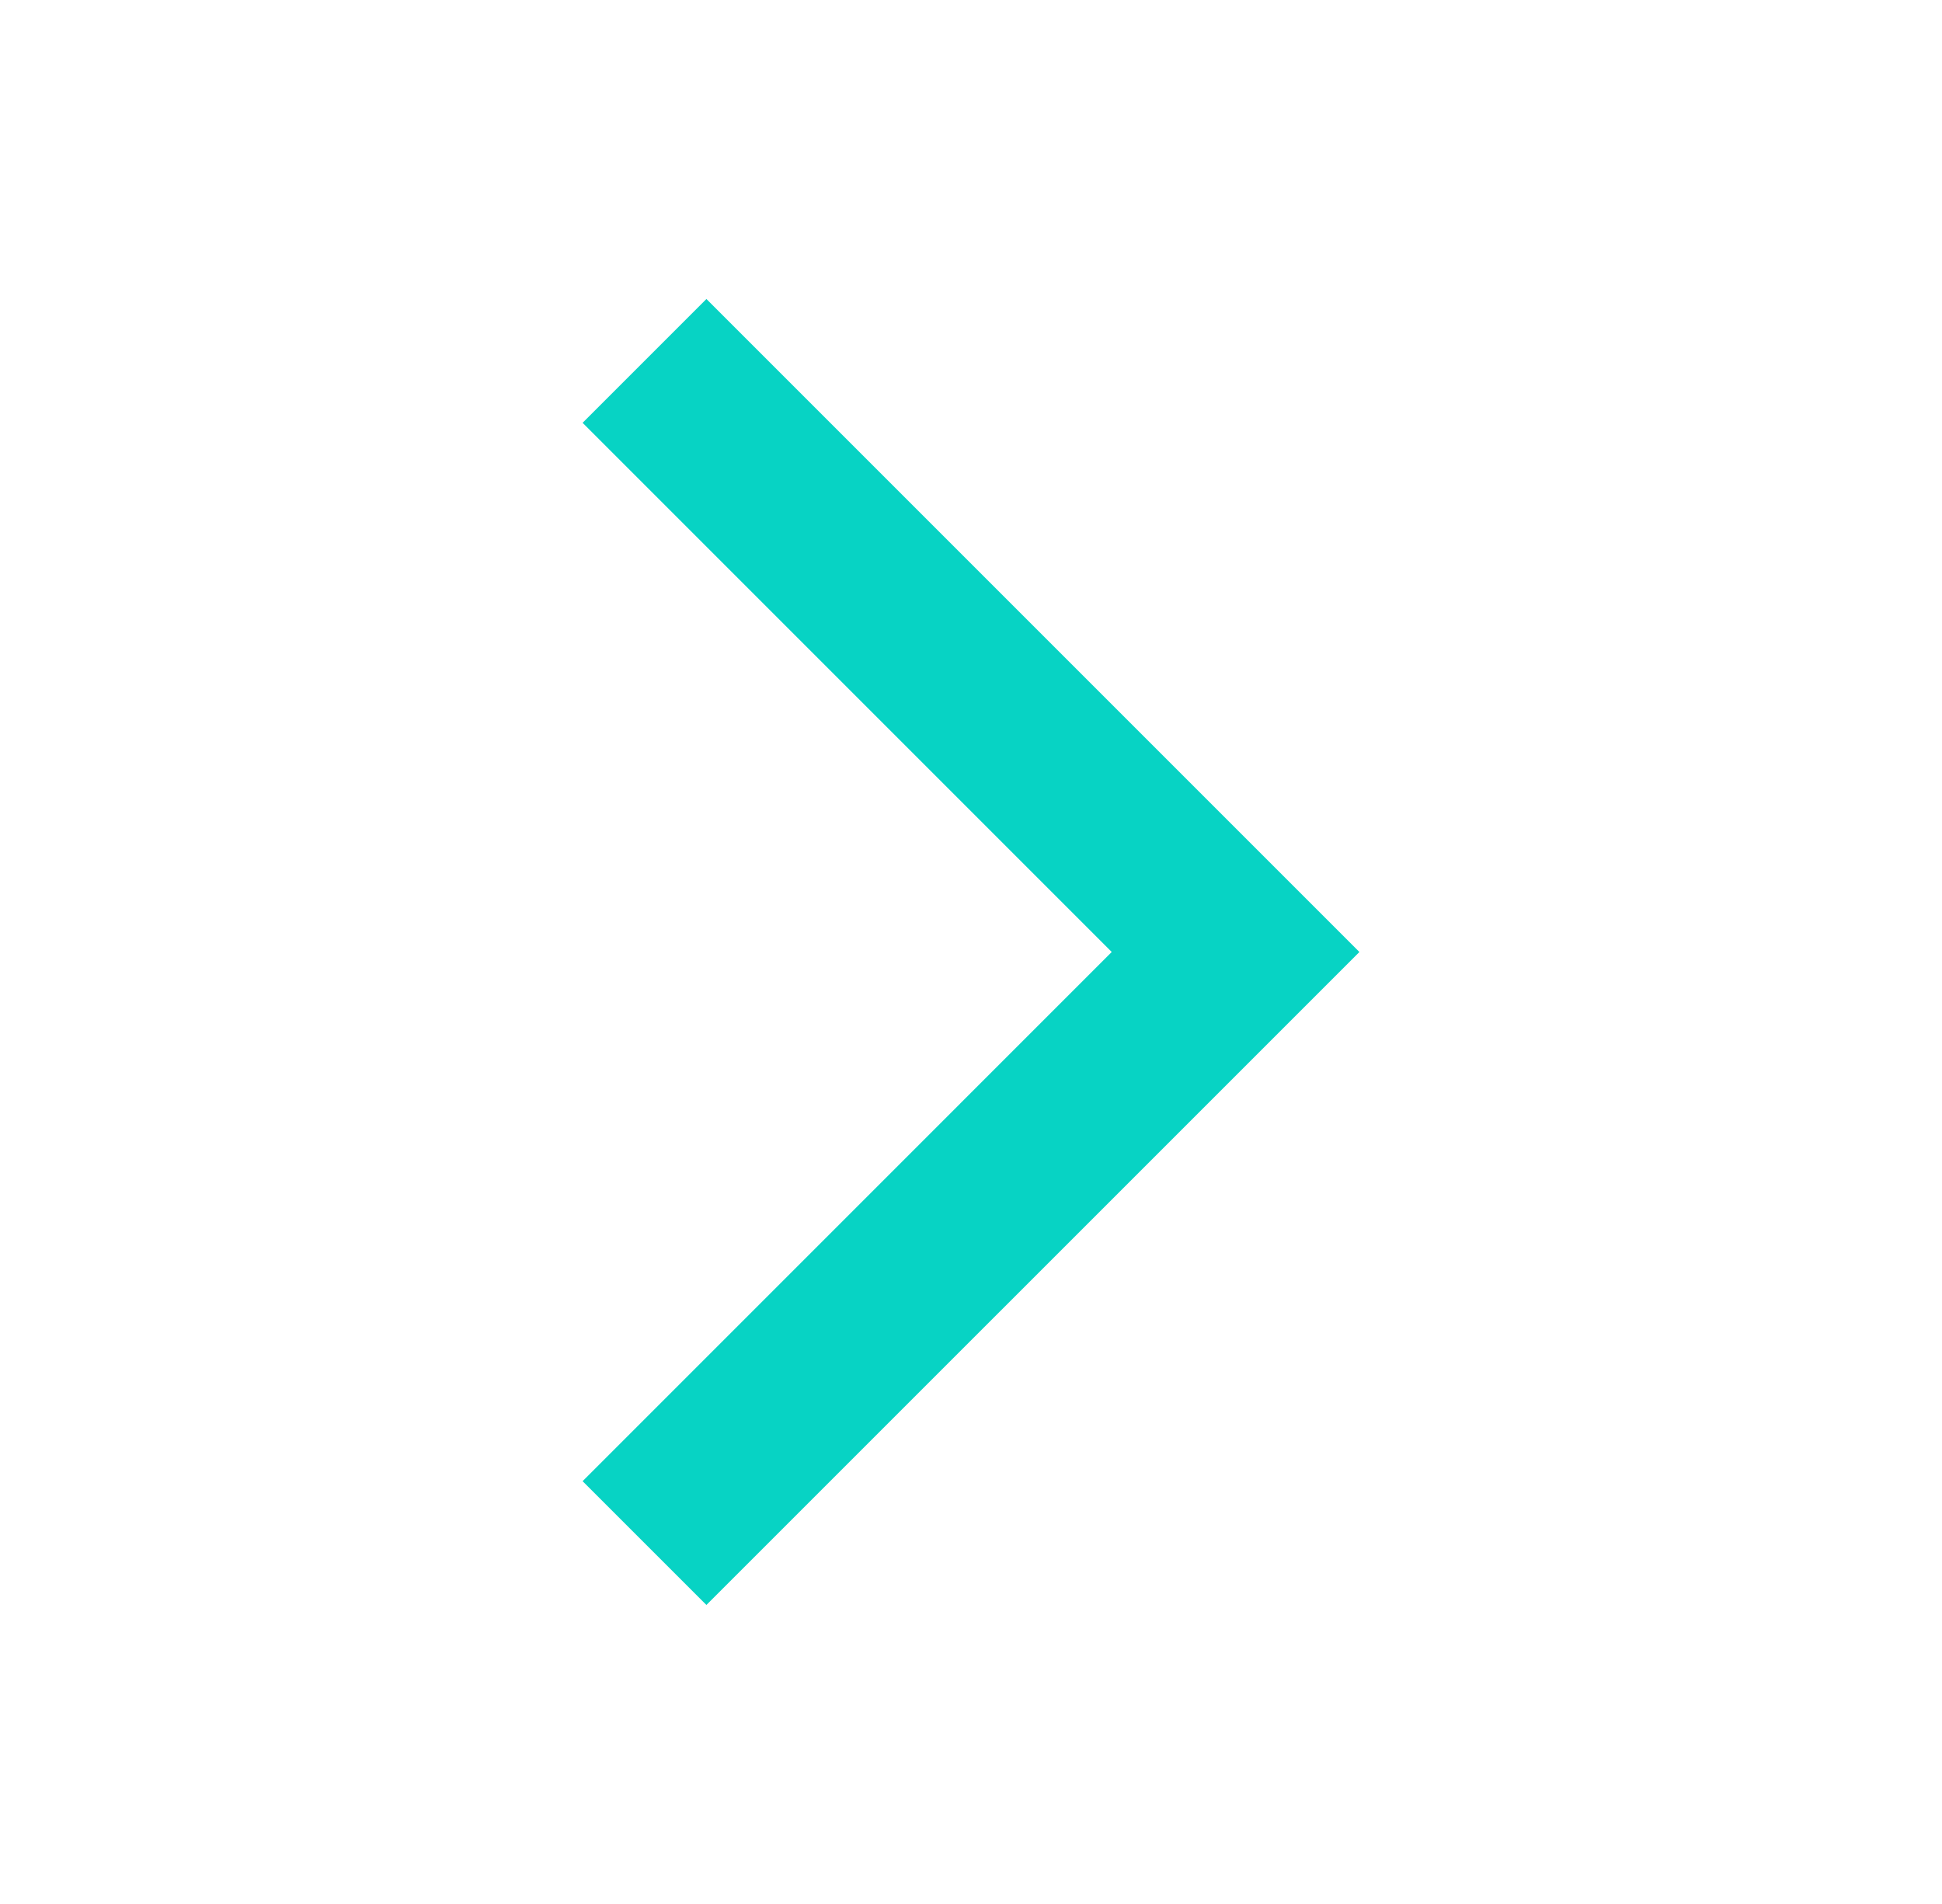
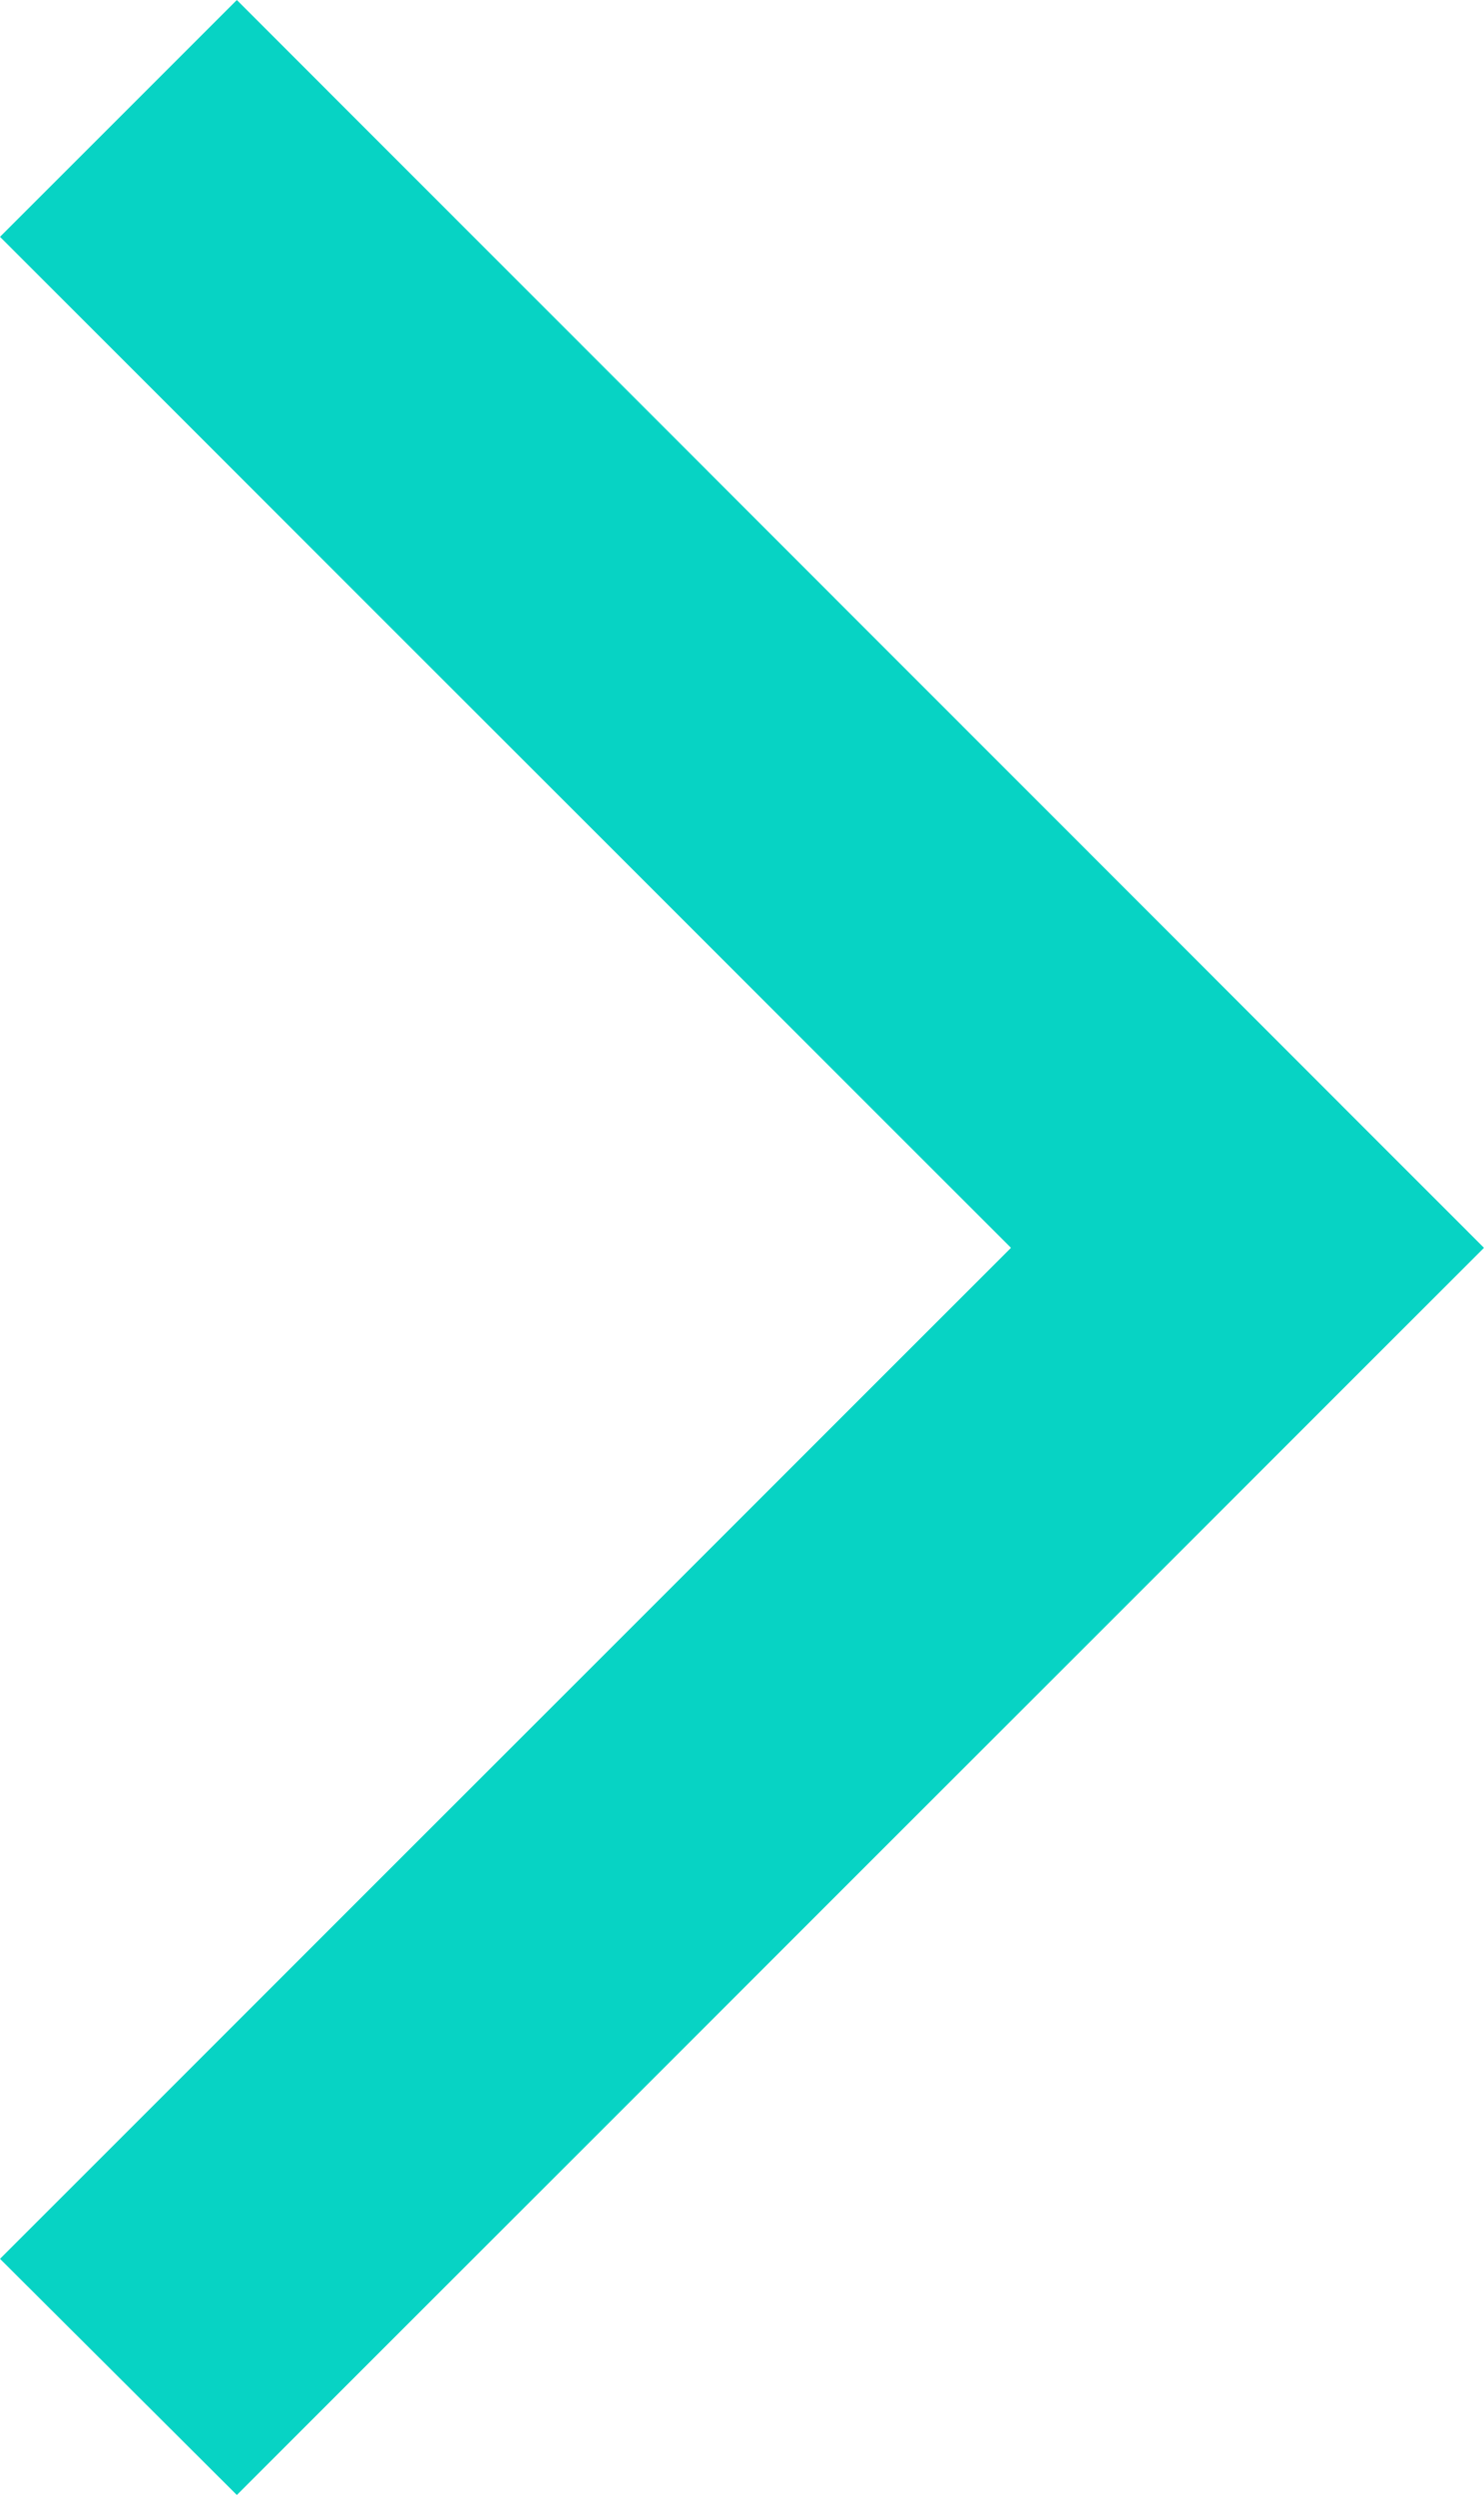
- <svg xmlns="http://www.w3.org/2000/svg" viewBox="0 0 565.57 554.47">
-   <defs>
-     <style>.cls-1{fill:#07d3c4;fill-rule:evenodd;}</style>
-   </defs>
-   <g id="Layer_2" data-name="Layer 2">
-     <polygon class="cls-1" points="169.67 123.13 205.73 87.07 395.9 277.24 205.73 467.4 169.67 431.35 323.77 277.24 169.67 123.13 169.67 123.13" />
+ <svg xmlns="http://www.w3.org/2000/svg" version="1.1" id="Layer_1" x="0px" y="0px" viewBox="0 0 226.2 380.3" style="enable-background:new 0 0 226.2 380.3;" xml:space="preserve">
+   <style type="text/css">
+ 	.st0{fill-rule:evenodd;clip-rule:evenodd;fill:#07D3C4;}
+ </style>
+   <g>
+     <polygon class="st0" points="0,36.1 36.1,0 226.2,190.2 36.1,380.3 0,344.3 154.1,190.2 0,36.1  " />
  </g>
</svg>
